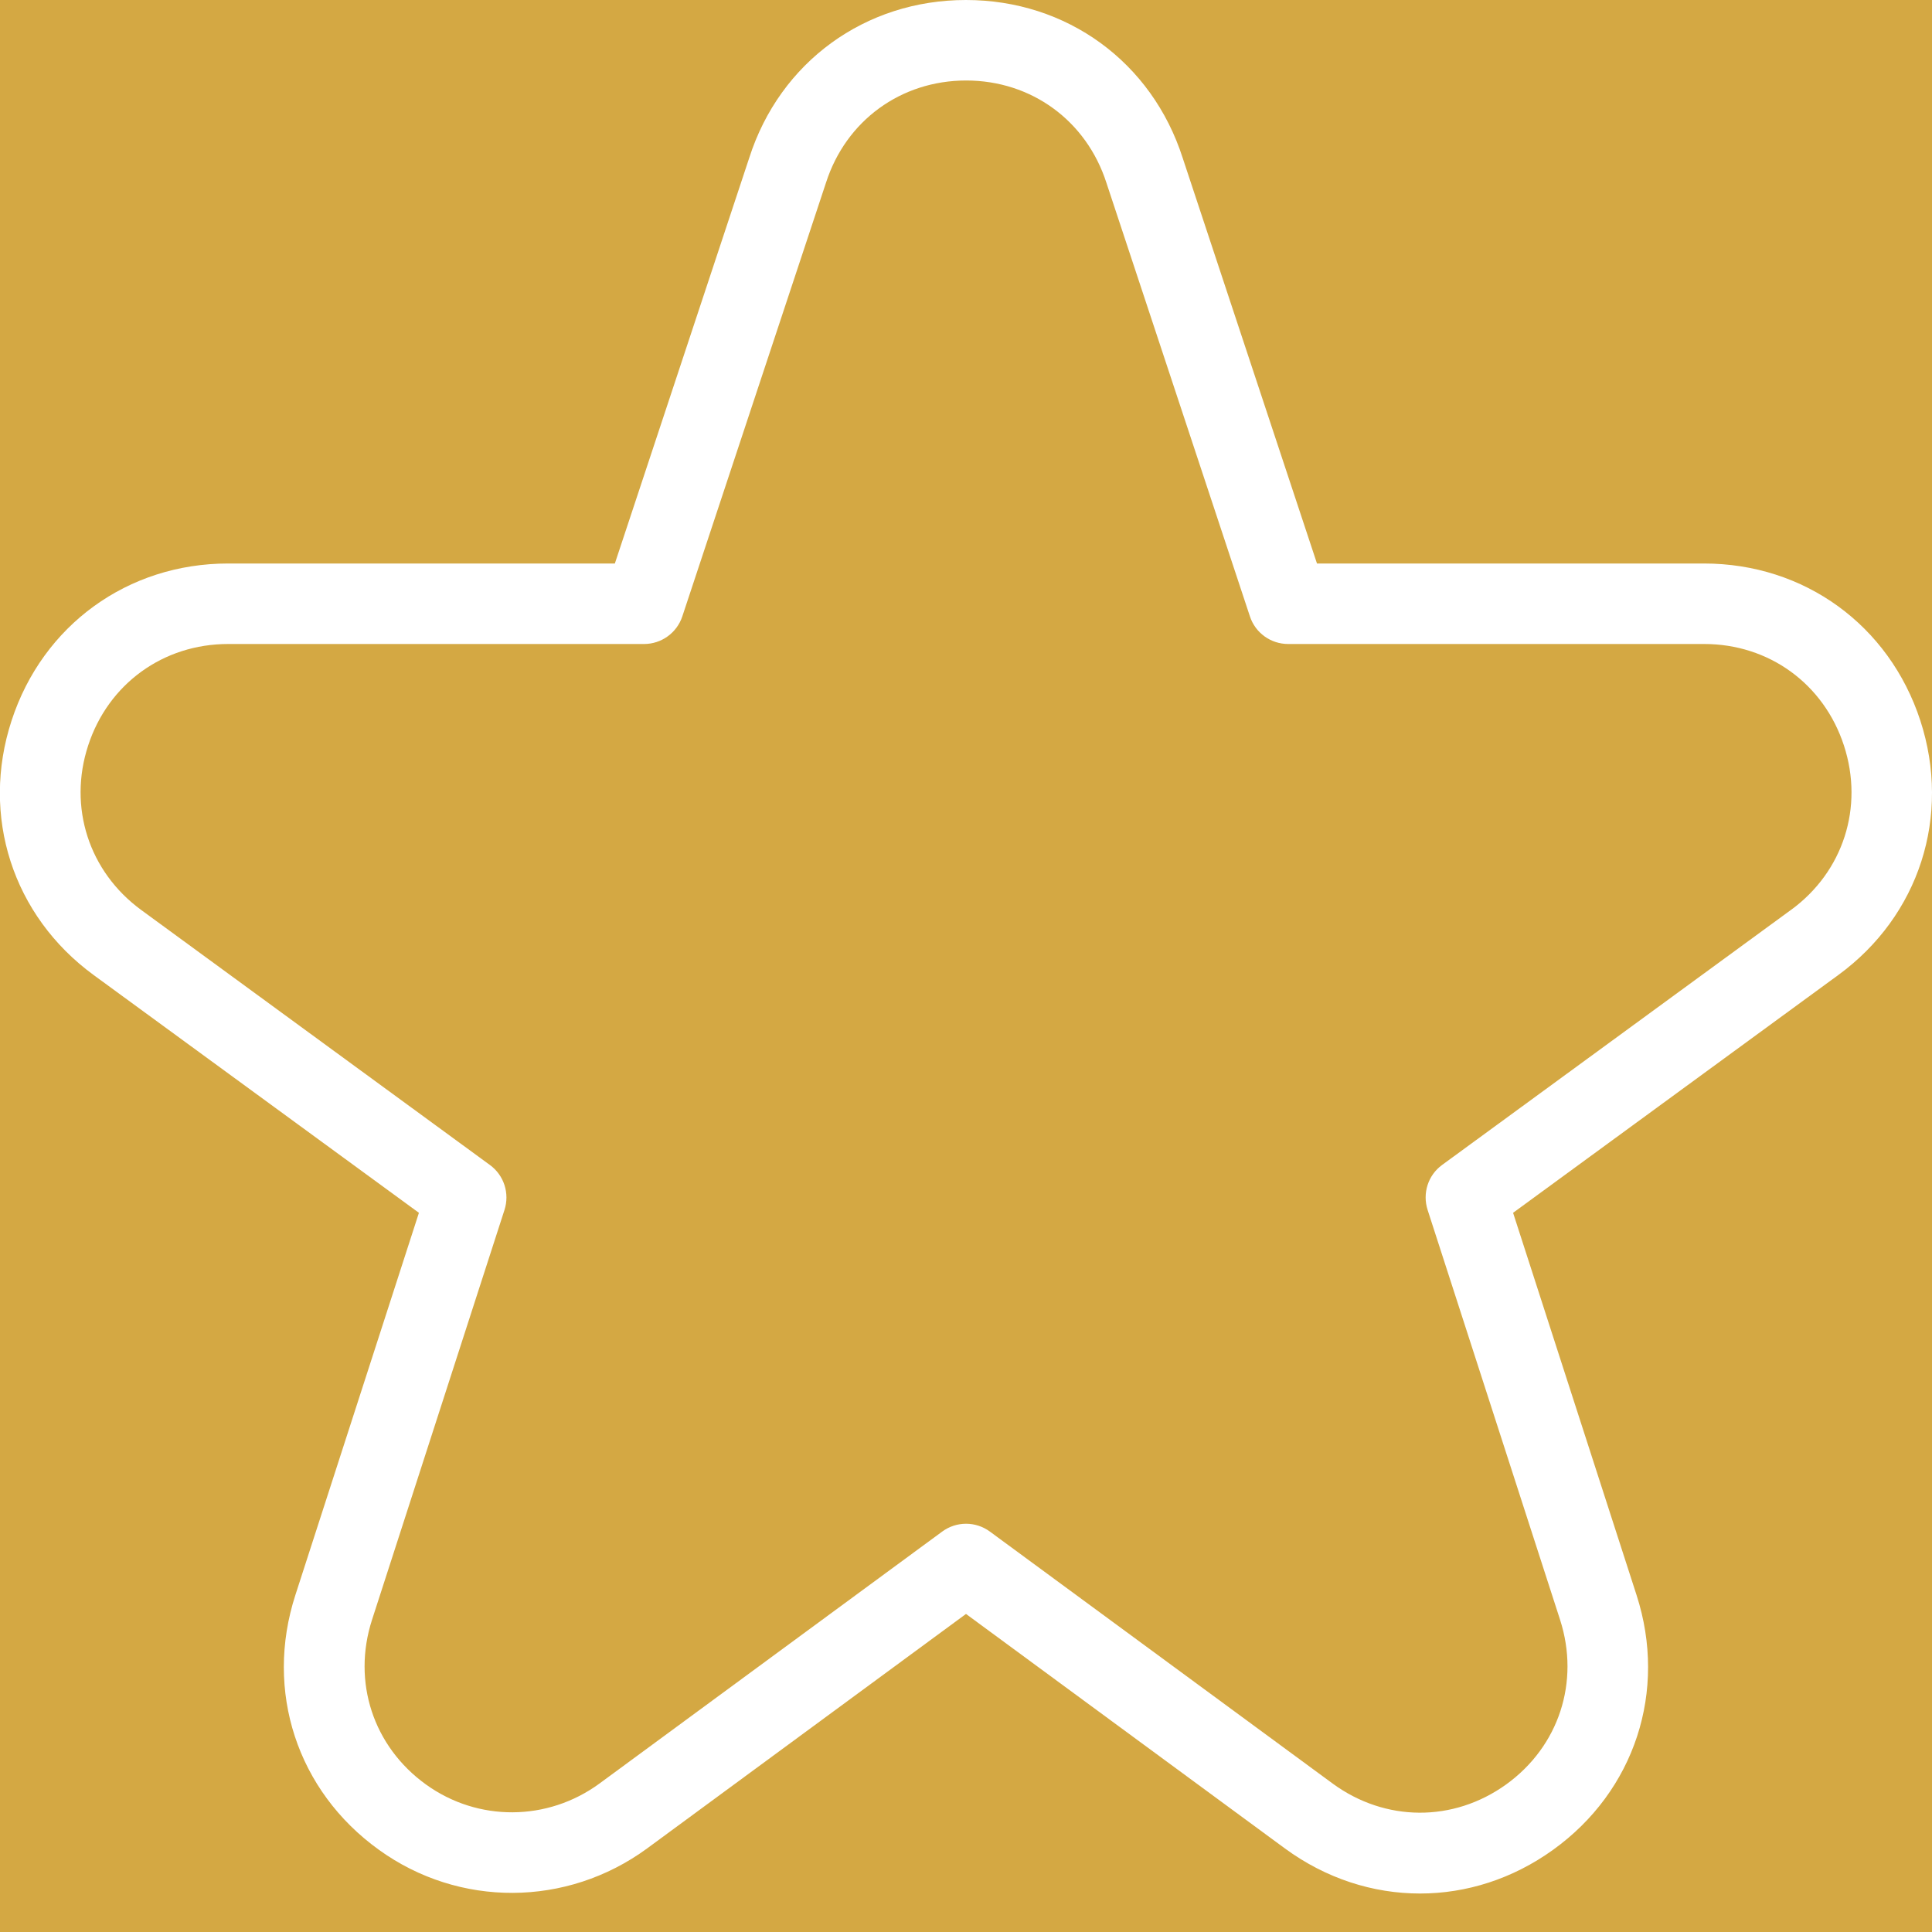
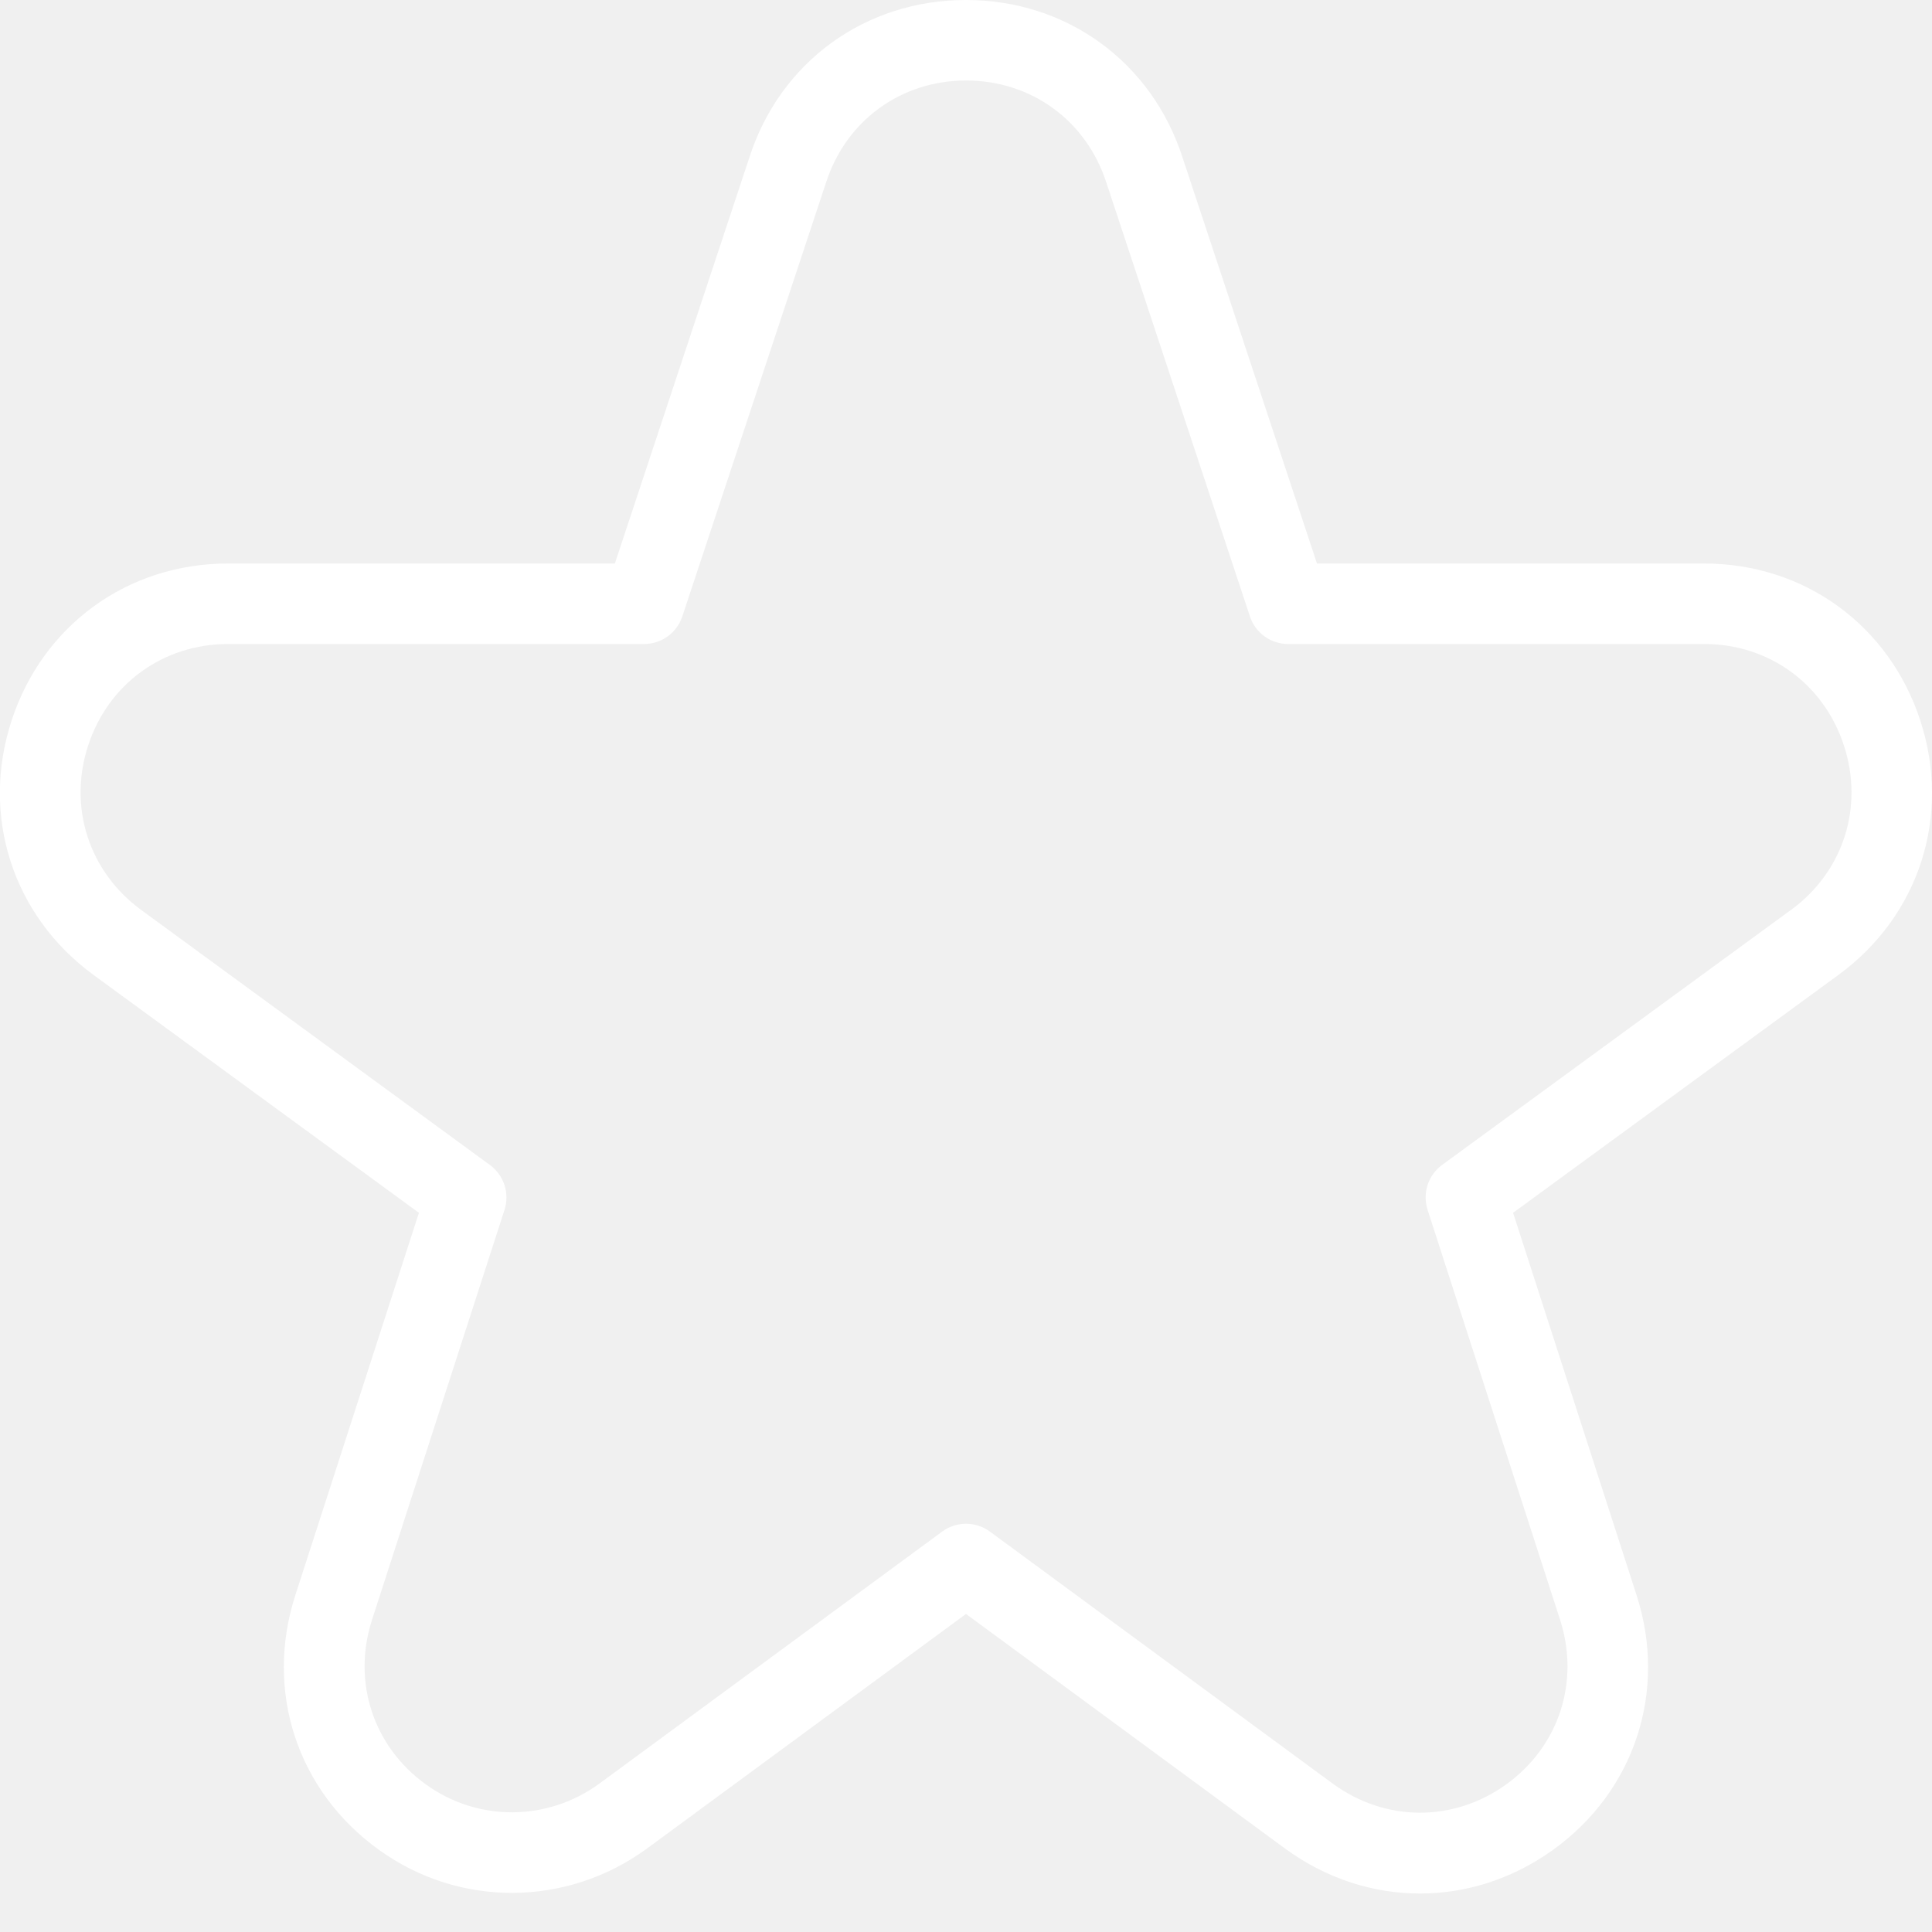
<svg xmlns="http://www.w3.org/2000/svg" id="Outline" viewBox="0 0 24 24" width="512" height="512">
-   <rect x="0" y="0" width="24" height="24" fill="#D4A843" />
  <path d="M23.855,8.951c-.387-1.185-1.441-1.951-2.688-1.951h-4.807l-1.668-5.037c-.383-1.193-1.44-1.963-2.693-1.963s-2.31,.771-2.691,1.959l-1.67,5.041H2.833c-1.246,0-2.302,.766-2.689,1.951-.387,1.184,.013,2.425,1.019,3.161l4.041,2.954-1.535,4.749c-.385,1.191,.022,2.433,1.038,3.164,.996,.719,2.333,.713,3.33-.016l3.963-2.914,3.963,2.914c.509,.373,1.093,.559,1.677,.559,.575,0,1.15-.181,1.653-.543,1.015-.73,1.422-1.973,1.037-3.164l-1.534-4.749,4.04-2.954c1.006-.735,1.405-1.975,1.019-3.161Zm-1.608,2.353l-4.332,3.167c-.175,.127-.247,.352-.181,.558l1.646,5.093c.248,.771-.015,1.573-.67,2.045-.656,.472-1.501,.467-2.154-.01l-4.259-3.131c-.177-.13-.416-.13-.593,0l-4.259,3.131c-.645,.471-1.509,.475-2.153,.011-.656-.473-.919-1.275-.671-2.045l1.646-5.093c.066-.206-.006-.43-.181-.558L1.754,11.304c-.65-.476-.909-1.278-.659-2.043,.25-.766,.933-1.261,1.739-1.261h5.167c.215,0,.407-.138,.475-.343l1.785-5.388c.248-.771,.931-1.269,1.741-1.269s1.494,.498,1.743,1.273l1.782,5.384c.067,.205,.259,.343,.475,.343h5.168c.805,0,1.486,.495,1.736,1.261s-.008,1.568-.657,2.042Z" fill="#ffffff" />
</svg>
